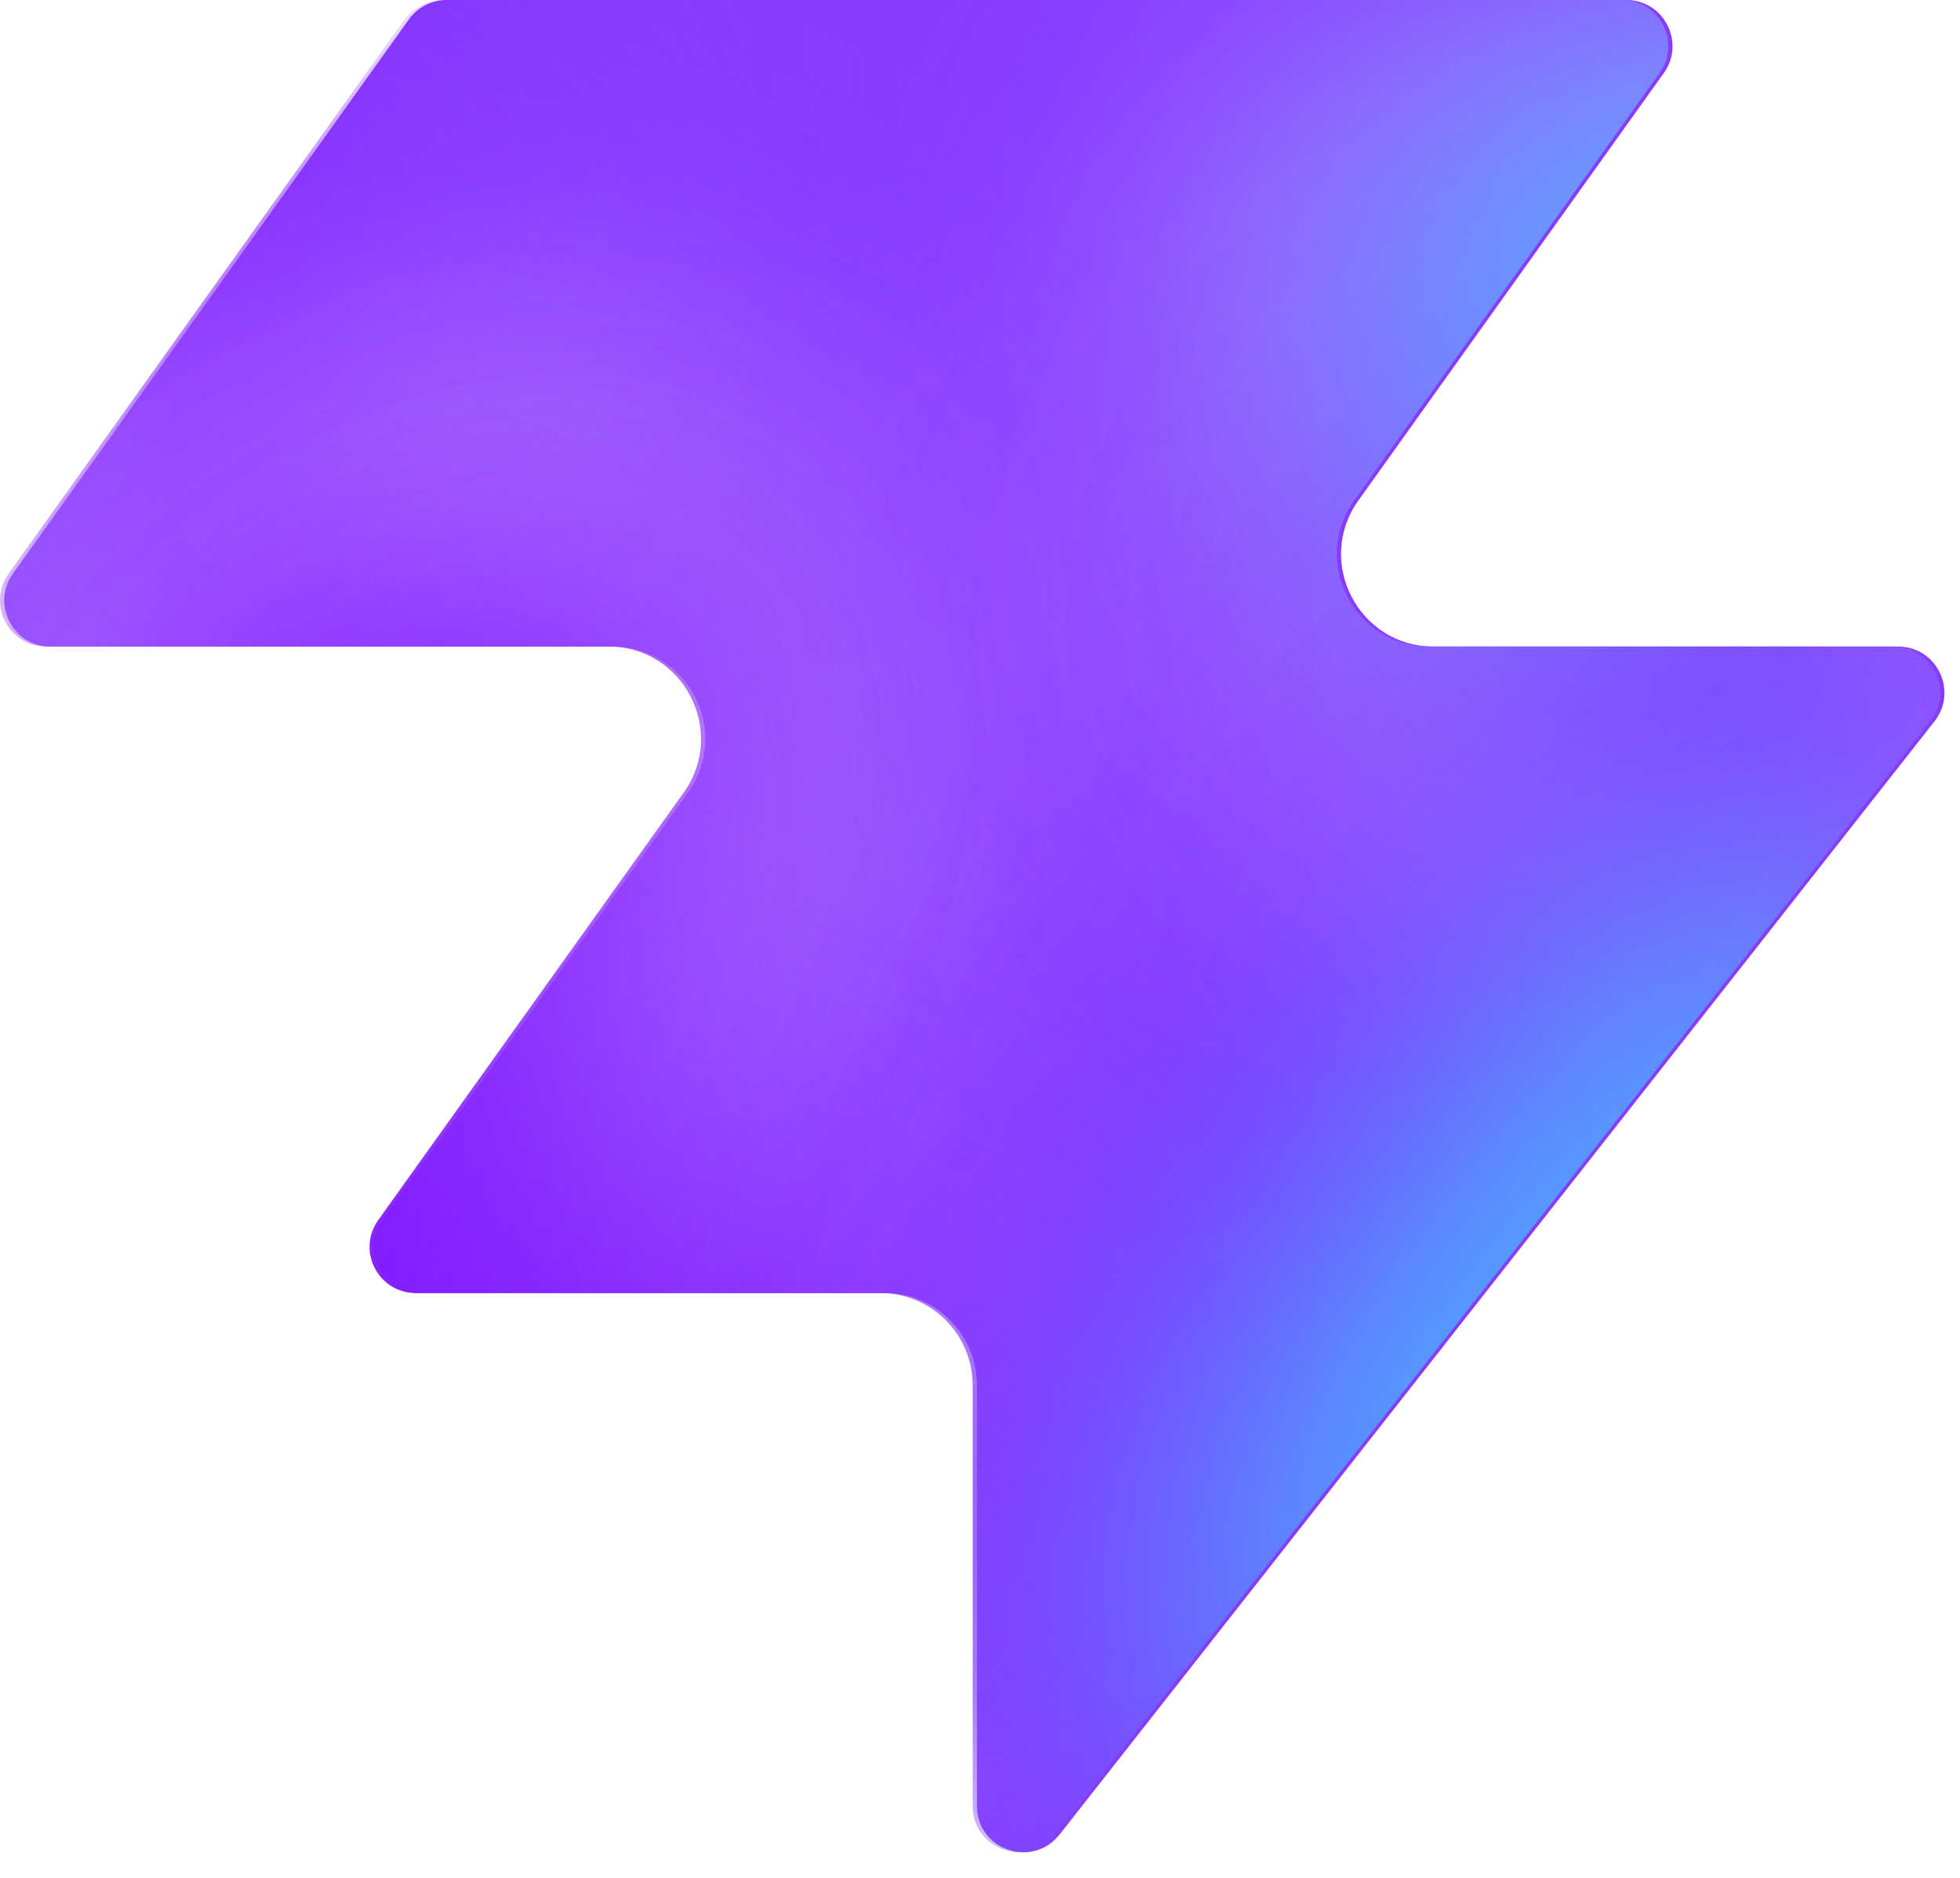
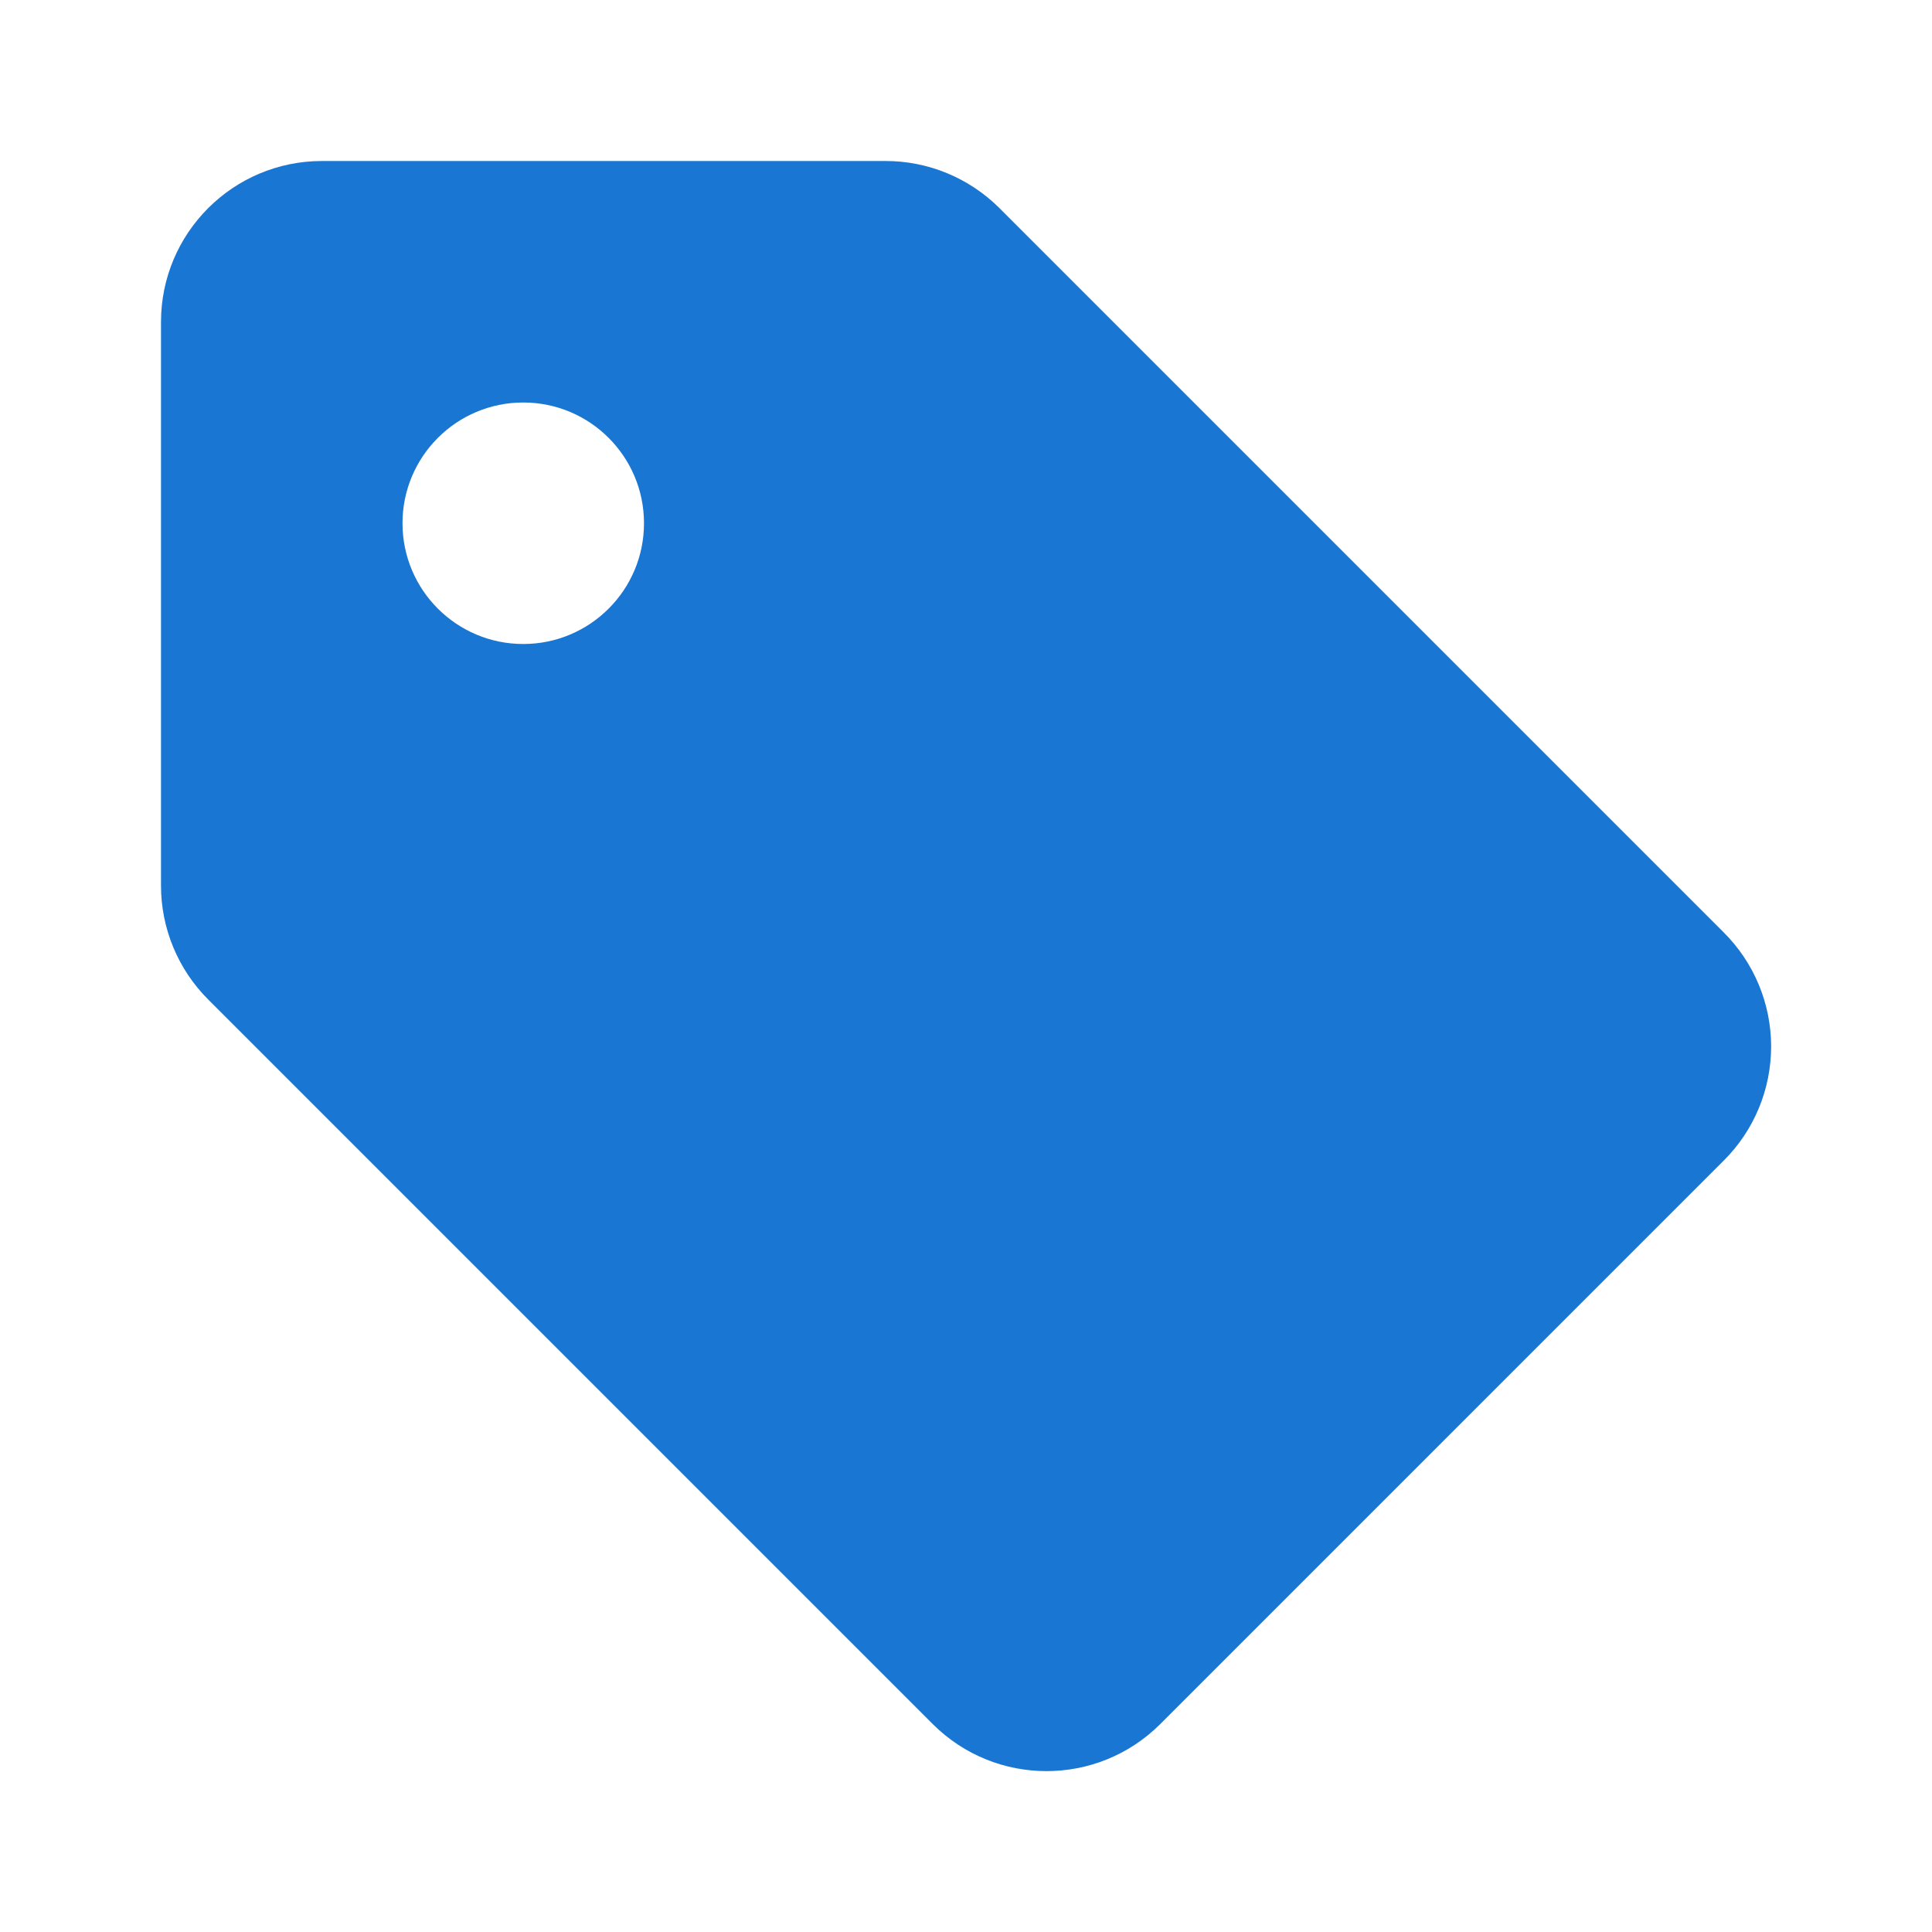
- <svg xmlns="http://www.w3.org/2000/svg" width="48" height="46" fill="none" viewBox="0 0 48 46">
-   <path fill="#863bff" d="M25.946 44.938c-.664.845-2.021.375-2.021-.698V33.937a2.26 2.26 0 0 0-2.262-2.262H10.287c-.92 0-1.456-1.04-.92-1.788l7.48-10.471c1.07-1.497 0-3.578-1.842-3.578H1.237c-.92 0-1.456-1.04-.92-1.788L10.013.474c.214-.297.556-.474.92-.474h28.894c.92 0 1.456 1.04.92 1.788l-7.48 10.471c-1.07 1.498 0 3.579 1.842 3.579h11.377c.943 0 1.473 1.088.89 1.83L25.947 44.94z" style="fill:#863bff;fill:color(display-p3 .525 .23 1);fill-opacity:1" />
-   <mask id="a" width="48" height="46" x="0" y="0" maskUnits="userSpaceOnUse" style="mask-type:alpha">
-     <path fill="#000" d="M25.842 44.938c-.664.844-2.021.375-2.021-.698V33.937a2.26 2.26 0 0 0-2.262-2.262H10.183c-.92 0-1.456-1.04-.92-1.788l7.48-10.471c1.07-1.498 0-3.579-1.842-3.579H1.133c-.92 0-1.456-1.04-.92-1.787L9.91.473c.214-.297.556-.474.92-.474h28.894c.92 0 1.456 1.04.92 1.788l-7.48 10.471c-1.07 1.498 0 3.578 1.842 3.578h11.377c.943 0 1.473 1.088.89 1.832L25.843 44.94z" style="fill:#000;fill-opacity:1" />
-   </mask>
-   <g mask="url(#a)">
-     <g filter="url(#b)">
-       <ellipse cx="5.508" cy="14.704" fill="#ede6ff" rx="5.508" ry="14.704" style="fill:#ede6ff;fill:color(display-p3 .927 .903 1);fill-opacity:1" transform="matrix(.00324 1 1 -.00324 -4.47 31.516)" />
-     </g>
-     <g filter="url(#c)">
-       <ellipse cx="10.399" cy="29.851" fill="#ede6ff" rx="10.399" ry="29.851" style="fill:#ede6ff;fill:color(display-p3 .927 .903 1);fill-opacity:1" transform="matrix(.00324 1 1 -.00324 -39.328 7.883)" />
-     </g>
-     <g filter="url(#d)">
-       <ellipse cx="5.508" cy="30.487" fill="#7e14ff" rx="5.508" ry="30.487" style="fill:#7e14ff;fill:color(display-p3 .492 .077 1);fill-opacity:1" transform="rotate(89.814 -25.913 -14.639)scale(1 -1)" />
-     </g>
-     <g filter="url(#e)">
-       <ellipse cx="5.508" cy="30.599" fill="#7e14ff" rx="5.508" ry="30.599" style="fill:#7e14ff;fill:color(display-p3 .492 .077 1);fill-opacity:1" transform="rotate(89.814 -32.644 -3.334)scale(1 -1)" />
-     </g>
-     <g filter="url(#f)">
-       <ellipse cx="5.508" cy="30.599" fill="#7e14ff" rx="5.508" ry="30.599" style="fill:#7e14ff;fill:color(display-p3 .492 .077 1);fill-opacity:1" transform="matrix(.00324 1 1 -.00324 -34.34 30.47)" />
-     </g>
-     <g filter="url(#g)">
-       <ellipse cx="14.072" cy="22.078" fill="#ede6ff" rx="14.072" ry="22.078" style="fill:#ede6ff;fill:color(display-p3 .927 .903 1);fill-opacity:1" transform="rotate(93.35 24.506 48.493)scale(-1 1)" />
-     </g>
-     <g filter="url(#h)">
-       <ellipse cx="3.47" cy="21.501" fill="#7e14ff" rx="3.47" ry="21.501" style="fill:#7e14ff;fill:color(display-p3 .492 .077 1);fill-opacity:1" transform="rotate(89.009 28.708 47.59)scale(-1 1)" />
-     </g>
-     <g filter="url(#i)">
-       <ellipse cx="3.47" cy="21.501" fill="#7e14ff" rx="3.47" ry="21.501" style="fill:#7e14ff;fill:color(display-p3 .492 .077 1);fill-opacity:1" transform="rotate(89.009 28.708 47.59)scale(-1 1)" />
-     </g>
-     <g filter="url(#j)">
-       <ellipse cx=".387" cy="8.972" fill="#7e14ff" rx="4.407" ry="29.108" style="fill:#7e14ff;fill:color(display-p3 .492 .077 1);fill-opacity:1" transform="rotate(39.51 .387 8.972)" />
-     </g>
-     <g filter="url(#k)">
-       <ellipse cx="47.523" cy="-6.092" fill="#7e14ff" rx="4.407" ry="29.108" style="fill:#7e14ff;fill:color(display-p3 .492 .077 1);fill-opacity:1" transform="rotate(37.892 47.523 -6.092)" />
-     </g>
-     <g filter="url(#l)">
-       <ellipse cx="41.412" cy="6.333" fill="#47bfff" rx="5.971" ry="9.665" style="fill:#47bfff;fill:color(display-p3 .28 .748 1);fill-opacity:1" transform="rotate(37.892 41.412 6.333)" />
-     </g>
-     <g filter="url(#m)">
-       <ellipse cx="-1.879" cy="38.332" fill="#7e14ff" rx="4.407" ry="29.108" style="fill:#7e14ff;fill:color(display-p3 .492 .077 1);fill-opacity:1" transform="rotate(37.892 -1.88 38.332)" />
-     </g>
-     <g filter="url(#n)">
-       <ellipse cx="-1.879" cy="38.332" fill="#7e14ff" rx="4.407" ry="29.108" style="fill:#7e14ff;fill:color(display-p3 .492 .077 1);fill-opacity:1" transform="rotate(37.892 -1.88 38.332)" />
-     </g>
-     <g filter="url(#o)">
-       <ellipse cx="35.651" cy="29.907" fill="#7e14ff" rx="4.407" ry="29.108" style="fill:#7e14ff;fill:color(display-p3 .492 .077 1);fill-opacity:1" transform="rotate(37.892 35.651 29.907)" />
-     </g>
-     <g filter="url(#p)">
-       <ellipse cx="38.418" cy="32.4" fill="#47bfff" rx="5.971" ry="15.297" style="fill:#47bfff;fill:color(display-p3 .28 .748 1);fill-opacity:1" transform="rotate(37.892 38.418 32.4)" />
-     </g>
-   </g>
-   <defs>
-     <filter id="b" width="60.045" height="41.654" x="-19.77" y="16.149" color-interpolation-filters="sRGB" filterUnits="userSpaceOnUse">
-       <feFlood flood-opacity="0" result="BackgroundImageFix" />
-       <feBlend in="SourceGraphic" in2="BackgroundImageFix" result="shape" />
-       <feGaussianBlur result="effect1_foregroundBlur_2002_17158" stdDeviation="7.659" />
-     </filter>
-     <filter id="c" width="90.34" height="51.437" x="-54.613" y="-7.533" color-interpolation-filters="sRGB" filterUnits="userSpaceOnUse">
-       <feFlood flood-opacity="0" result="BackgroundImageFix" />
-       <feBlend in="SourceGraphic" in2="BackgroundImageFix" result="shape" />
-       <feGaussianBlur result="effect1_foregroundBlur_2002_17158" stdDeviation="7.659" />
-     </filter>
-     <filter id="d" width="79.355" height="29.4" x="-49.64" y="2.03" color-interpolation-filters="sRGB" filterUnits="userSpaceOnUse">
-       <feFlood flood-opacity="0" result="BackgroundImageFix" />
-       <feBlend in="SourceGraphic" in2="BackgroundImageFix" result="shape" />
-       <feGaussianBlur result="effect1_foregroundBlur_2002_17158" stdDeviation="4.596" />
-     </filter>
-     <filter id="e" width="79.579" height="29.4" x="-45.045" y="20.029" color-interpolation-filters="sRGB" filterUnits="userSpaceOnUse">
-       <feFlood flood-opacity="0" result="BackgroundImageFix" />
-       <feBlend in="SourceGraphic" in2="BackgroundImageFix" result="shape" />
-       <feGaussianBlur result="effect1_foregroundBlur_2002_17158" stdDeviation="4.596" />
-     </filter>
-     <filter id="f" width="79.579" height="29.4" x="-43.513" y="21.178" color-interpolation-filters="sRGB" filterUnits="userSpaceOnUse">
-       <feFlood flood-opacity="0" result="BackgroundImageFix" />
-       <feBlend in="SourceGraphic" in2="BackgroundImageFix" result="shape" />
-       <feGaussianBlur result="effect1_foregroundBlur_2002_17158" stdDeviation="4.596" />
-     </filter>
-     <filter id="g" width="74.749" height="58.852" x="15.756" y="-17.901" color-interpolation-filters="sRGB" filterUnits="userSpaceOnUse">
-       <feFlood flood-opacity="0" result="BackgroundImageFix" />
-       <feBlend in="SourceGraphic" in2="BackgroundImageFix" result="shape" />
-       <feGaussianBlur result="effect1_foregroundBlur_2002_17158" stdDeviation="7.659" />
-     </filter>
-     <filter id="h" width="61.377" height="25.362" x="23.548" y="2.284" color-interpolation-filters="sRGB" filterUnits="userSpaceOnUse">
-       <feFlood flood-opacity="0" result="BackgroundImageFix" />
-       <feBlend in="SourceGraphic" in2="BackgroundImageFix" result="shape" />
-       <feGaussianBlur result="effect1_foregroundBlur_2002_17158" stdDeviation="4.596" />
-     </filter>
-     <filter id="i" width="61.377" height="25.362" x="23.548" y="2.284" color-interpolation-filters="sRGB" filterUnits="userSpaceOnUse">
-       <feFlood flood-opacity="0" result="BackgroundImageFix" />
-       <feBlend in="SourceGraphic" in2="BackgroundImageFix" result="shape" />
-       <feGaussianBlur result="effect1_foregroundBlur_2002_17158" stdDeviation="4.596" />
-     </filter>
-     <filter id="j" width="56.045" height="63.649" x="-27.636" y="-22.853" color-interpolation-filters="sRGB" filterUnits="userSpaceOnUse">
-       <feFlood flood-opacity="0" result="BackgroundImageFix" />
-       <feBlend in="SourceGraphic" in2="BackgroundImageFix" result="shape" />
-       <feGaussianBlur result="effect1_foregroundBlur_2002_17158" stdDeviation="4.596" />
-     </filter>
-     <filter id="k" width="54.814" height="64.646" x="20.116" y="-38.415" color-interpolation-filters="sRGB" filterUnits="userSpaceOnUse">
-       <feFlood flood-opacity="0" result="BackgroundImageFix" />
-       <feBlend in="SourceGraphic" in2="BackgroundImageFix" result="shape" />
-       <feGaussianBlur result="effect1_foregroundBlur_2002_17158" stdDeviation="4.596" />
-     </filter>
-     <filter id="l" width="33.541" height="35.313" x="24.641" y="-11.323" color-interpolation-filters="sRGB" filterUnits="userSpaceOnUse">
-       <feFlood flood-opacity="0" result="BackgroundImageFix" />
-       <feBlend in="SourceGraphic" in2="BackgroundImageFix" result="shape" />
-       <feGaussianBlur result="effect1_foregroundBlur_2002_17158" stdDeviation="4.596" />
-     </filter>
-     <filter id="m" width="54.814" height="64.646" x="-29.286" y="6.009" color-interpolation-filters="sRGB" filterUnits="userSpaceOnUse">
-       <feFlood flood-opacity="0" result="BackgroundImageFix" />
-       <feBlend in="SourceGraphic" in2="BackgroundImageFix" result="shape" />
-       <feGaussianBlur result="effect1_foregroundBlur_2002_17158" stdDeviation="4.596" />
-     </filter>
-     <filter id="n" width="54.814" height="64.646" x="-29.286" y="6.009" color-interpolation-filters="sRGB" filterUnits="userSpaceOnUse">
-       <feFlood flood-opacity="0" result="BackgroundImageFix" />
-       <feBlend in="SourceGraphic" in2="BackgroundImageFix" result="shape" />
-       <feGaussianBlur result="effect1_foregroundBlur_2002_17158" stdDeviation="4.596" />
-     </filter>
-     <filter id="o" width="54.814" height="64.646" x="8.244" y="-2.416" color-interpolation-filters="sRGB" filterUnits="userSpaceOnUse">
-       <feFlood flood-opacity="0" result="BackgroundImageFix" />
-       <feBlend in="SourceGraphic" in2="BackgroundImageFix" result="shape" />
-       <feGaussianBlur result="effect1_foregroundBlur_2002_17158" stdDeviation="4.596" />
-     </filter>
-     <filter id="p" width="39.409" height="43.623" x="18.713" y="10.588" color-interpolation-filters="sRGB" filterUnits="userSpaceOnUse">
-       <feFlood flood-opacity="0" result="BackgroundImageFix" />
-       <feBlend in="SourceGraphic" in2="BackgroundImageFix" result="shape" />
-       <feGaussianBlur result="effect1_foregroundBlur_2002_17158" stdDeviation="4.596" />
-     </filter>
-   </defs>
+ <svg xmlns="http://www.w3.org/2000/svg" viewBox="0 0 24 24">
+   <path fill="#1976d2" d="M21.41 11.58 12.41 2.58A2 2 0 0 0 11 2H4a2 2 0 0 0-2 2v7a2 2 0 0 0 .59 1.42l9 9a2 2 0 0 0 2.82 0l7-7a2 2 0 0 0 0-2.84ZM6.5 8A1.5 1.5 0 1 1 8 6.5 1.5 1.5 0 0 1 6.5 8Z" />
</svg>
